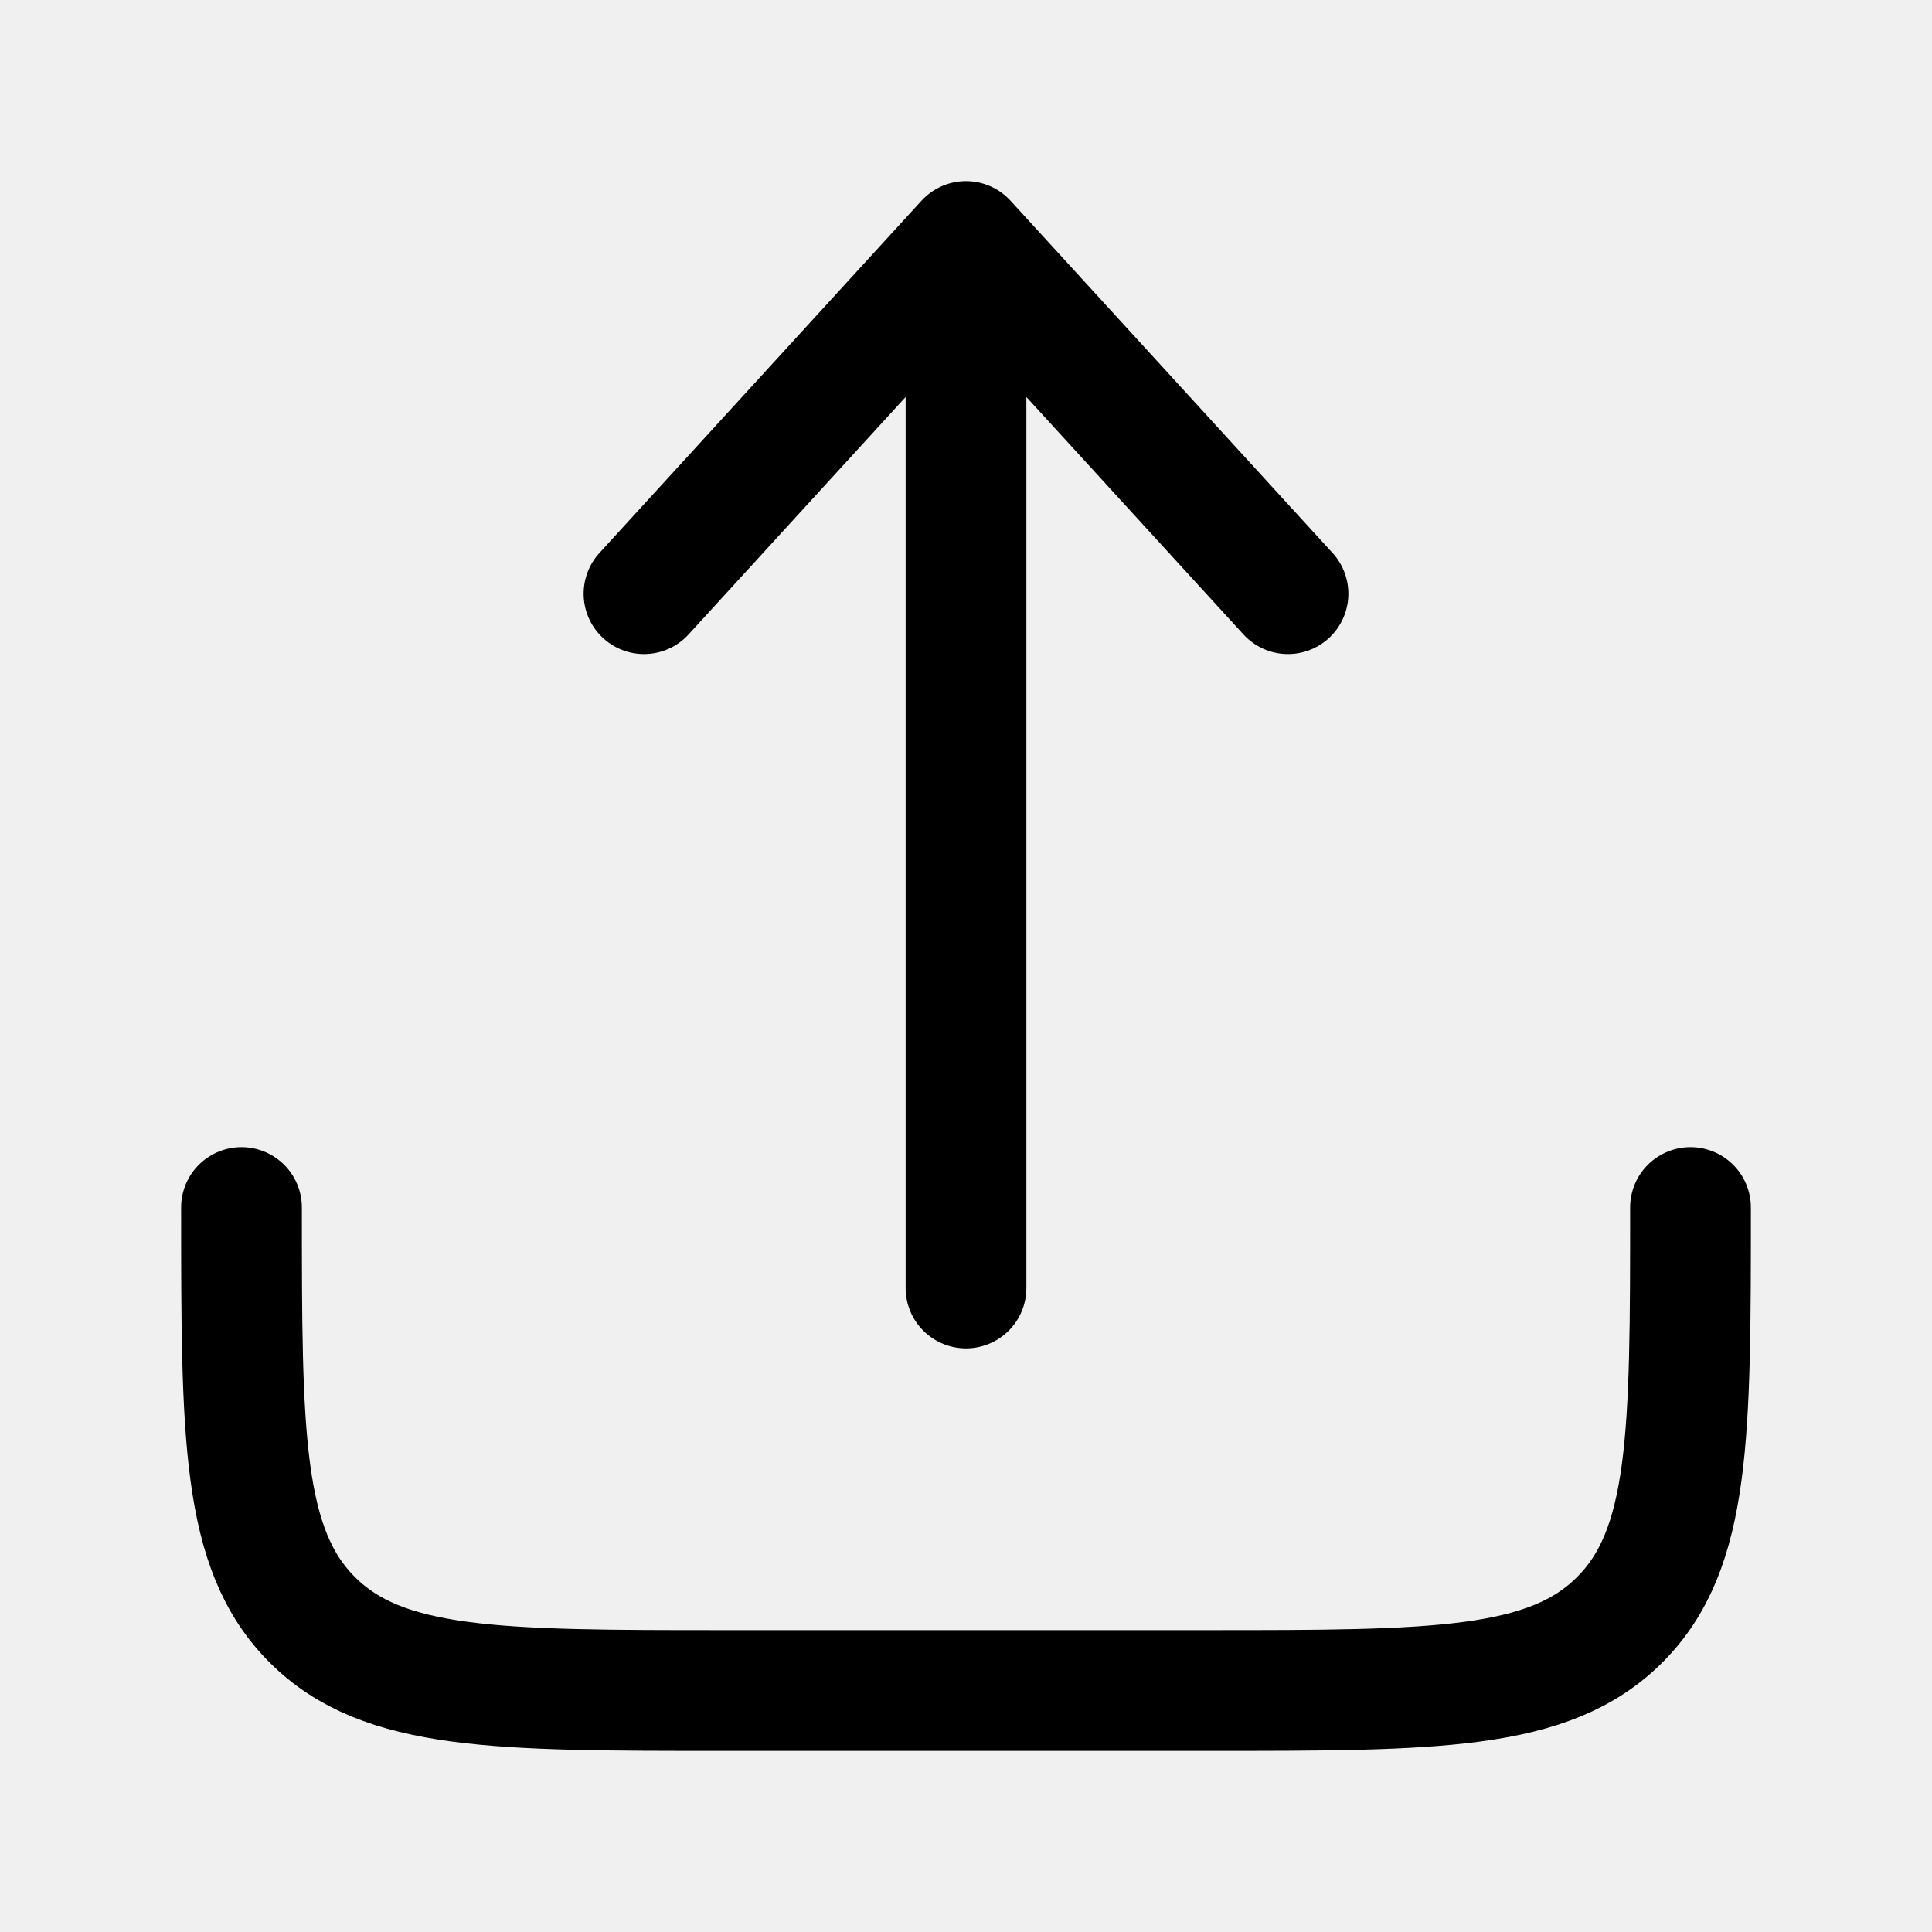
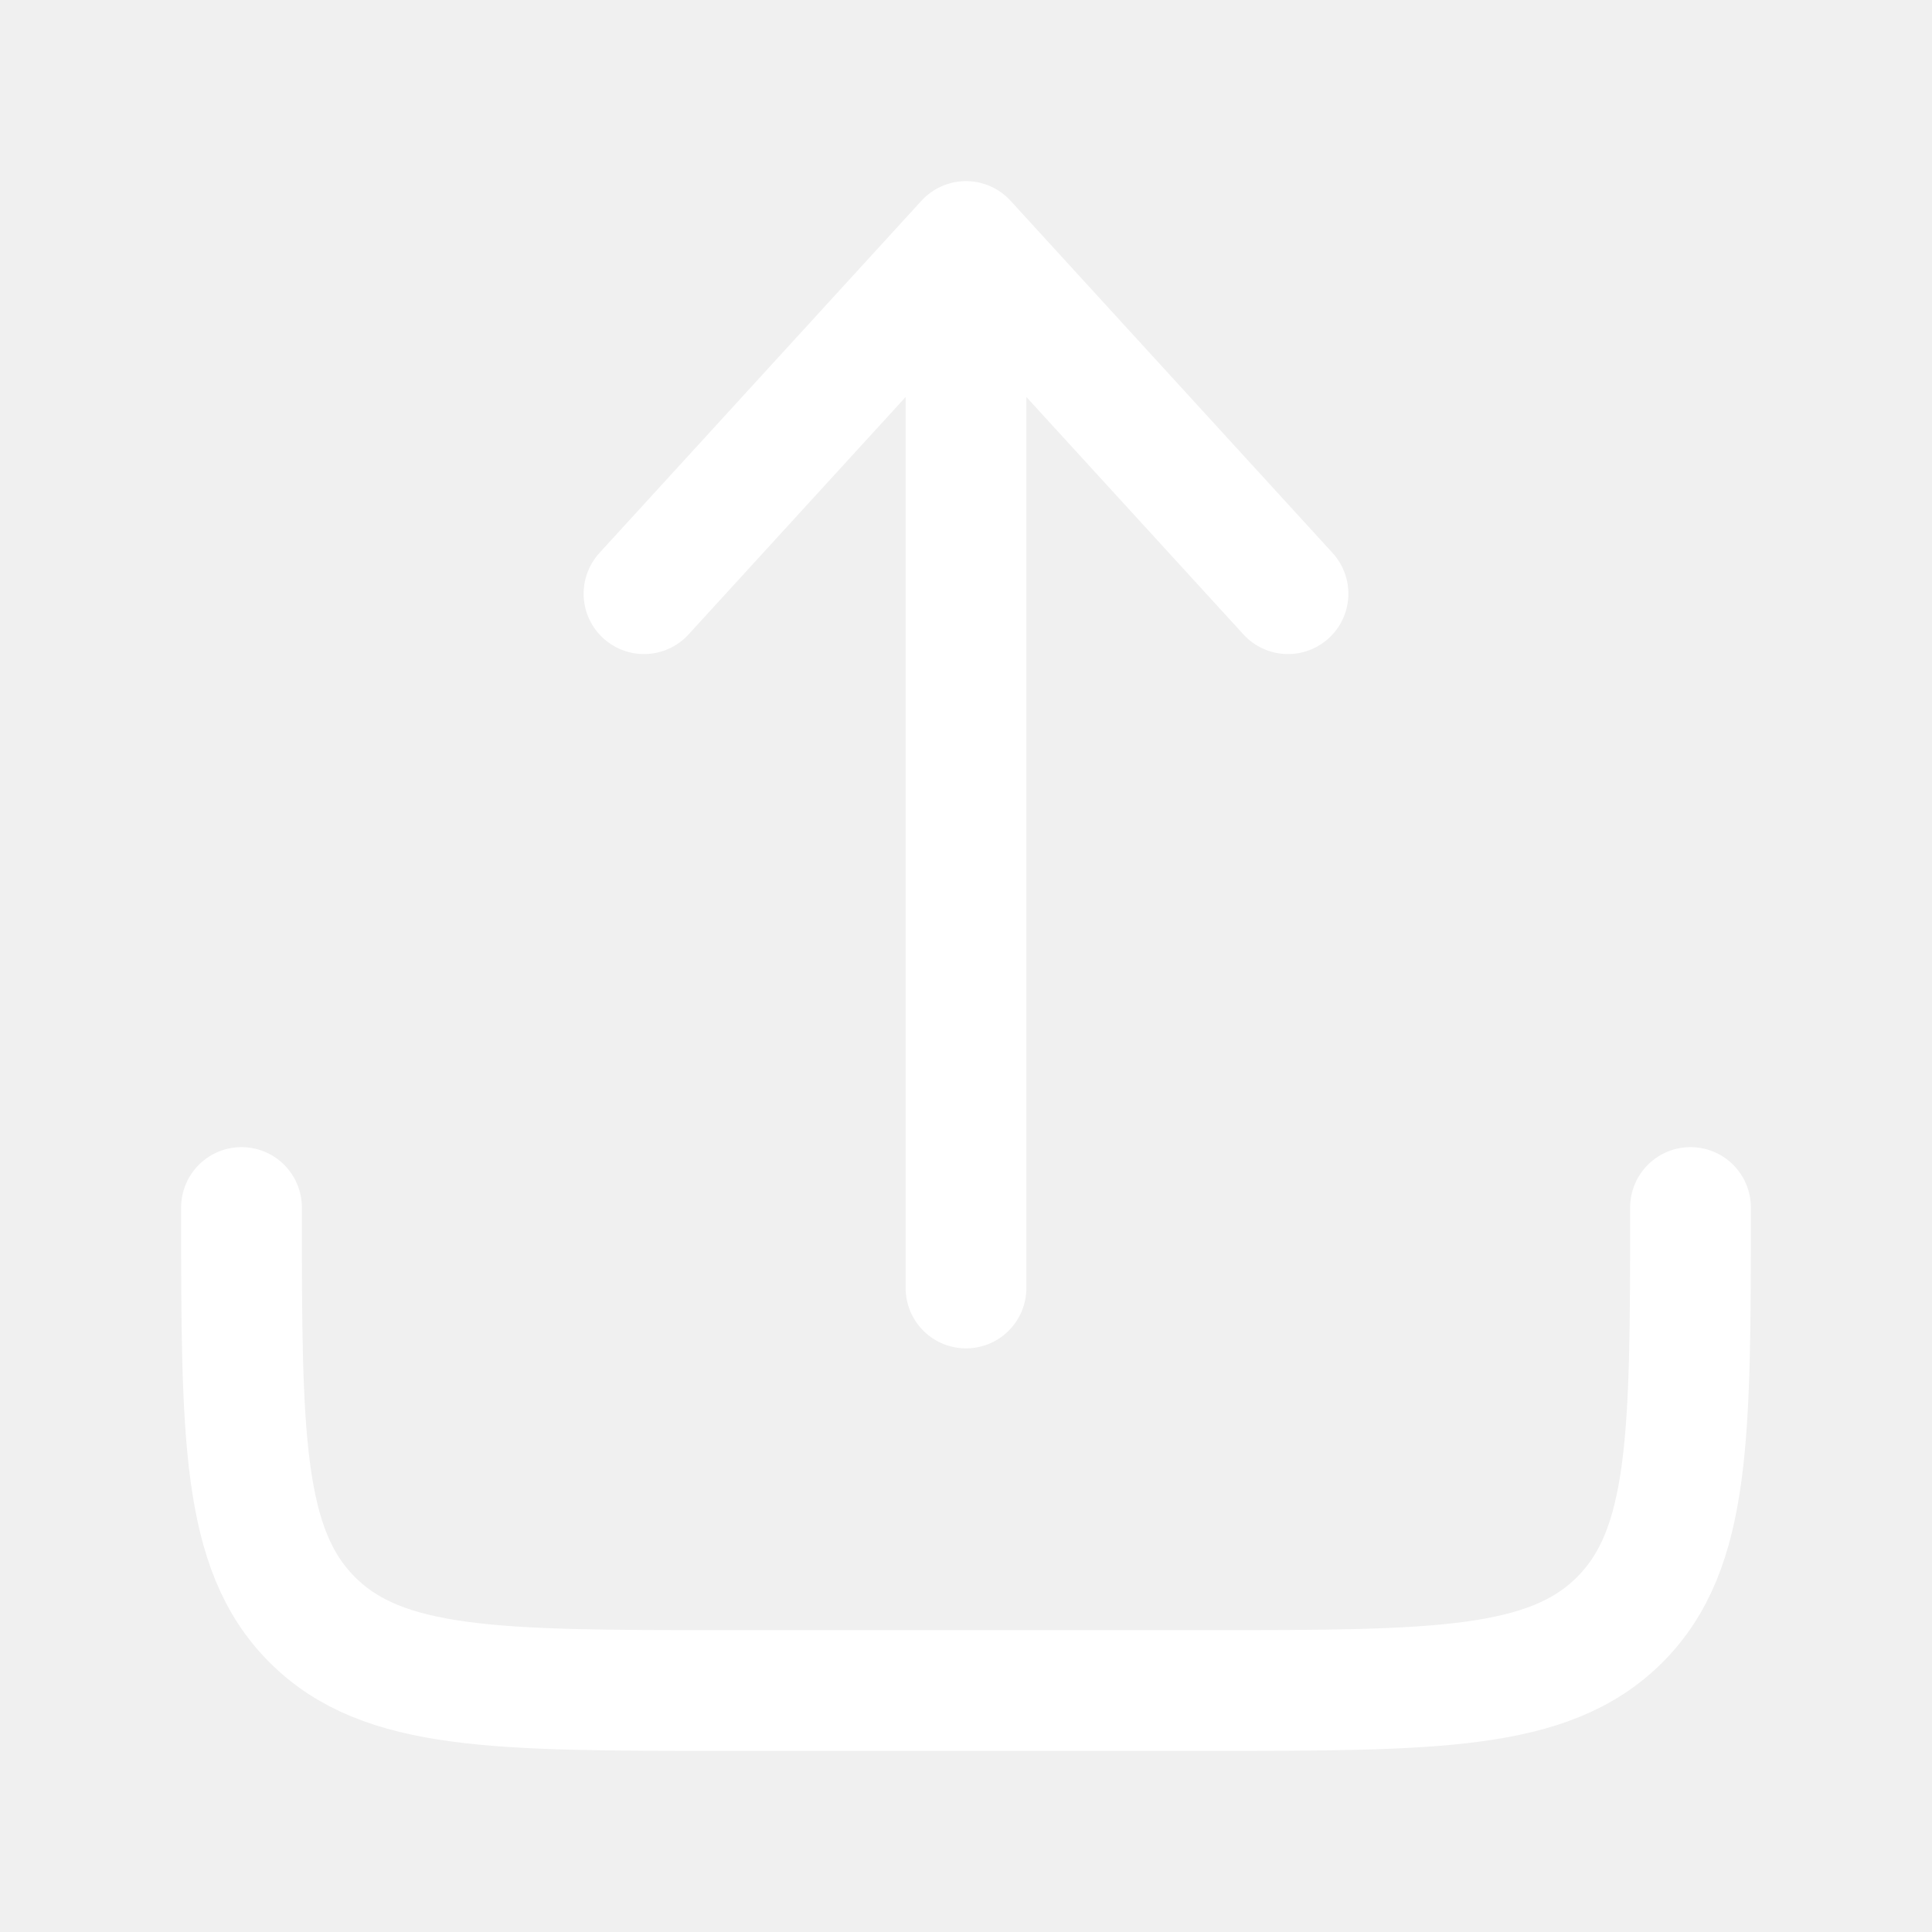
<svg xmlns="http://www.w3.org/2000/svg" viewBox="0 0 24 24" fill="none">
  <g id="SVGRepo_bgCarrier" stroke-width="0" />
  <g id="SVGRepo_tracerCarrier" stroke-linecap="round" stroke-linejoin="round" />
  <g id="SVGRepo_iconCarrier">
-     <path d="M3 15C3 17.828 3 19.243 3.879 20.121C4.757 21 6.172 21 9 21H15C17.828 21 19.243 21 20.121 20.121C21 19.243 21 17.828 21 15" stroke="#000000" stroke-width="1.5" stroke-linecap="round" stroke-linejoin="round" />
-     <path d="M12 16V3M12 3L16 7.375M12 3L8 7.375" stroke="#000000" stroke-width="1.5" stroke-linecap="round" stroke-linejoin="round" />
+     <path d="M3 15C3 17.828 3 19.243 3.879 20.121C4.757 21 6.172 21 9 21H15C17.828 21 19.243 21 20.121 20.121C21 19.243 21 17.828 21 15" stroke="#ffffff" stroke-width="1.5" stroke-linecap="round" stroke-linejoin="round" />
+     <path d="M12 16V3M12 3L16 7.375M12 3L8 7.375" stroke="#ffffff" stroke-width="1.5" stroke-linecap="round" stroke-linejoin="round" />
  </g>
</svg>
